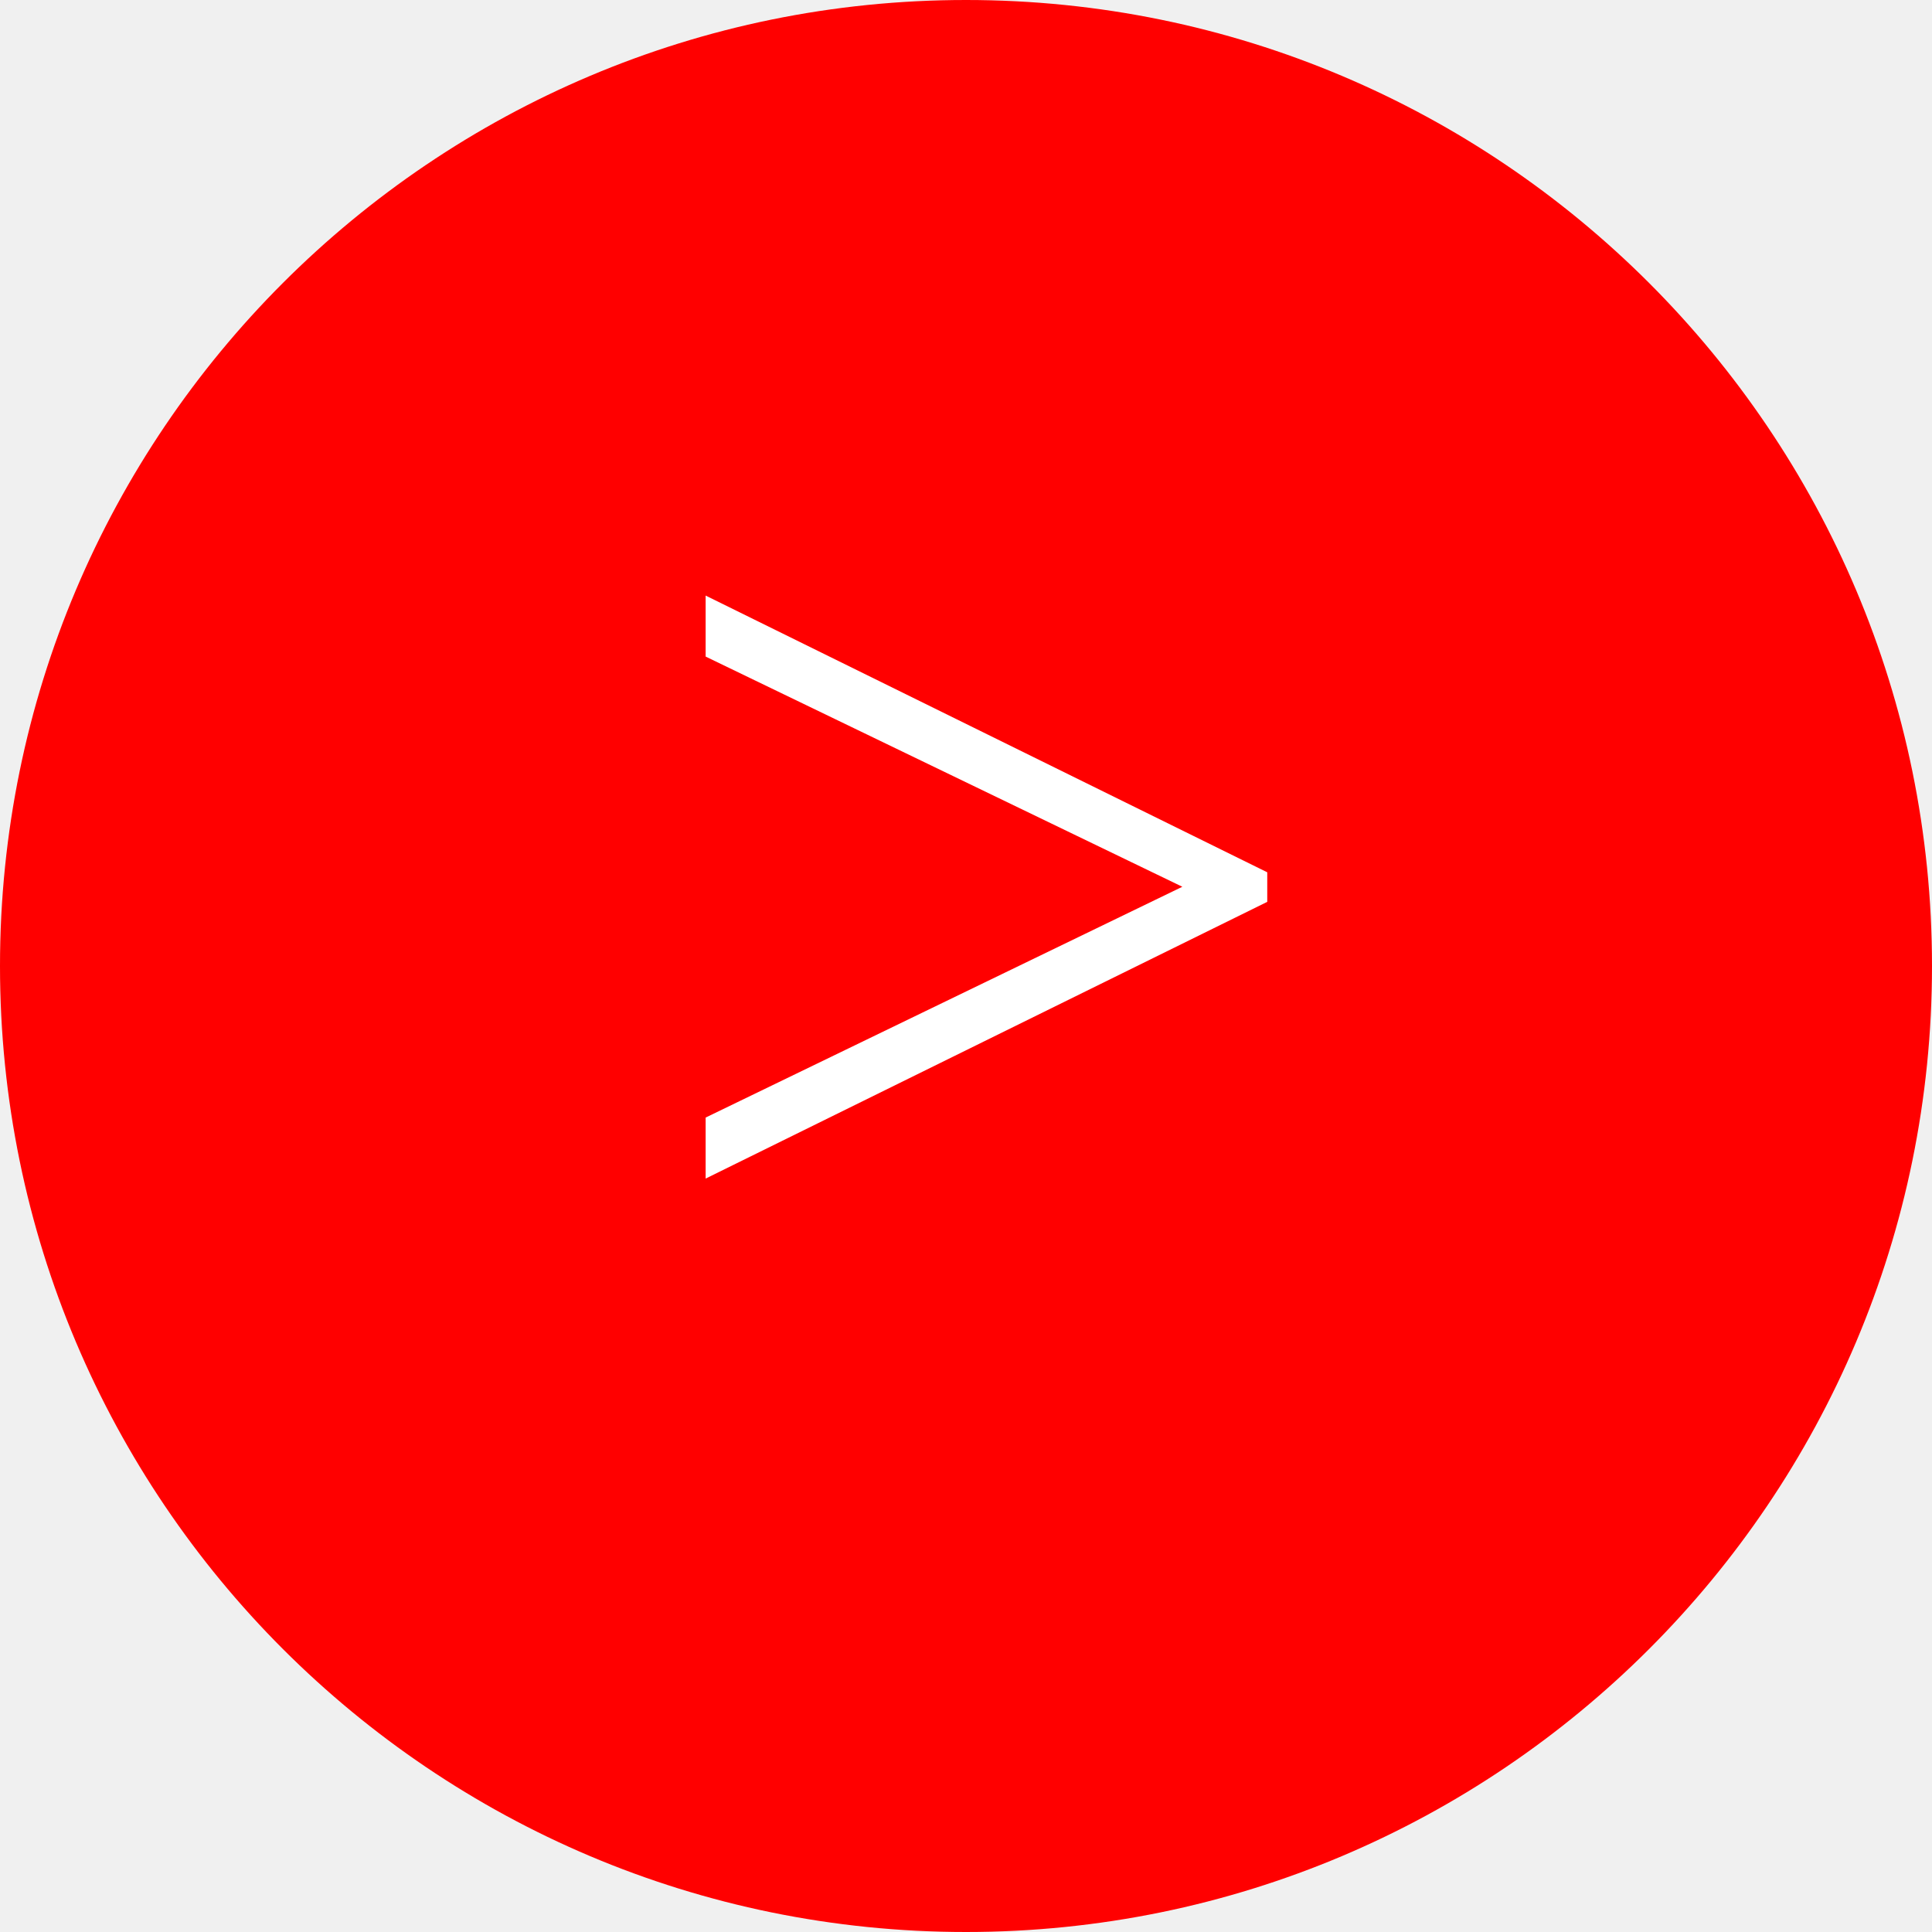
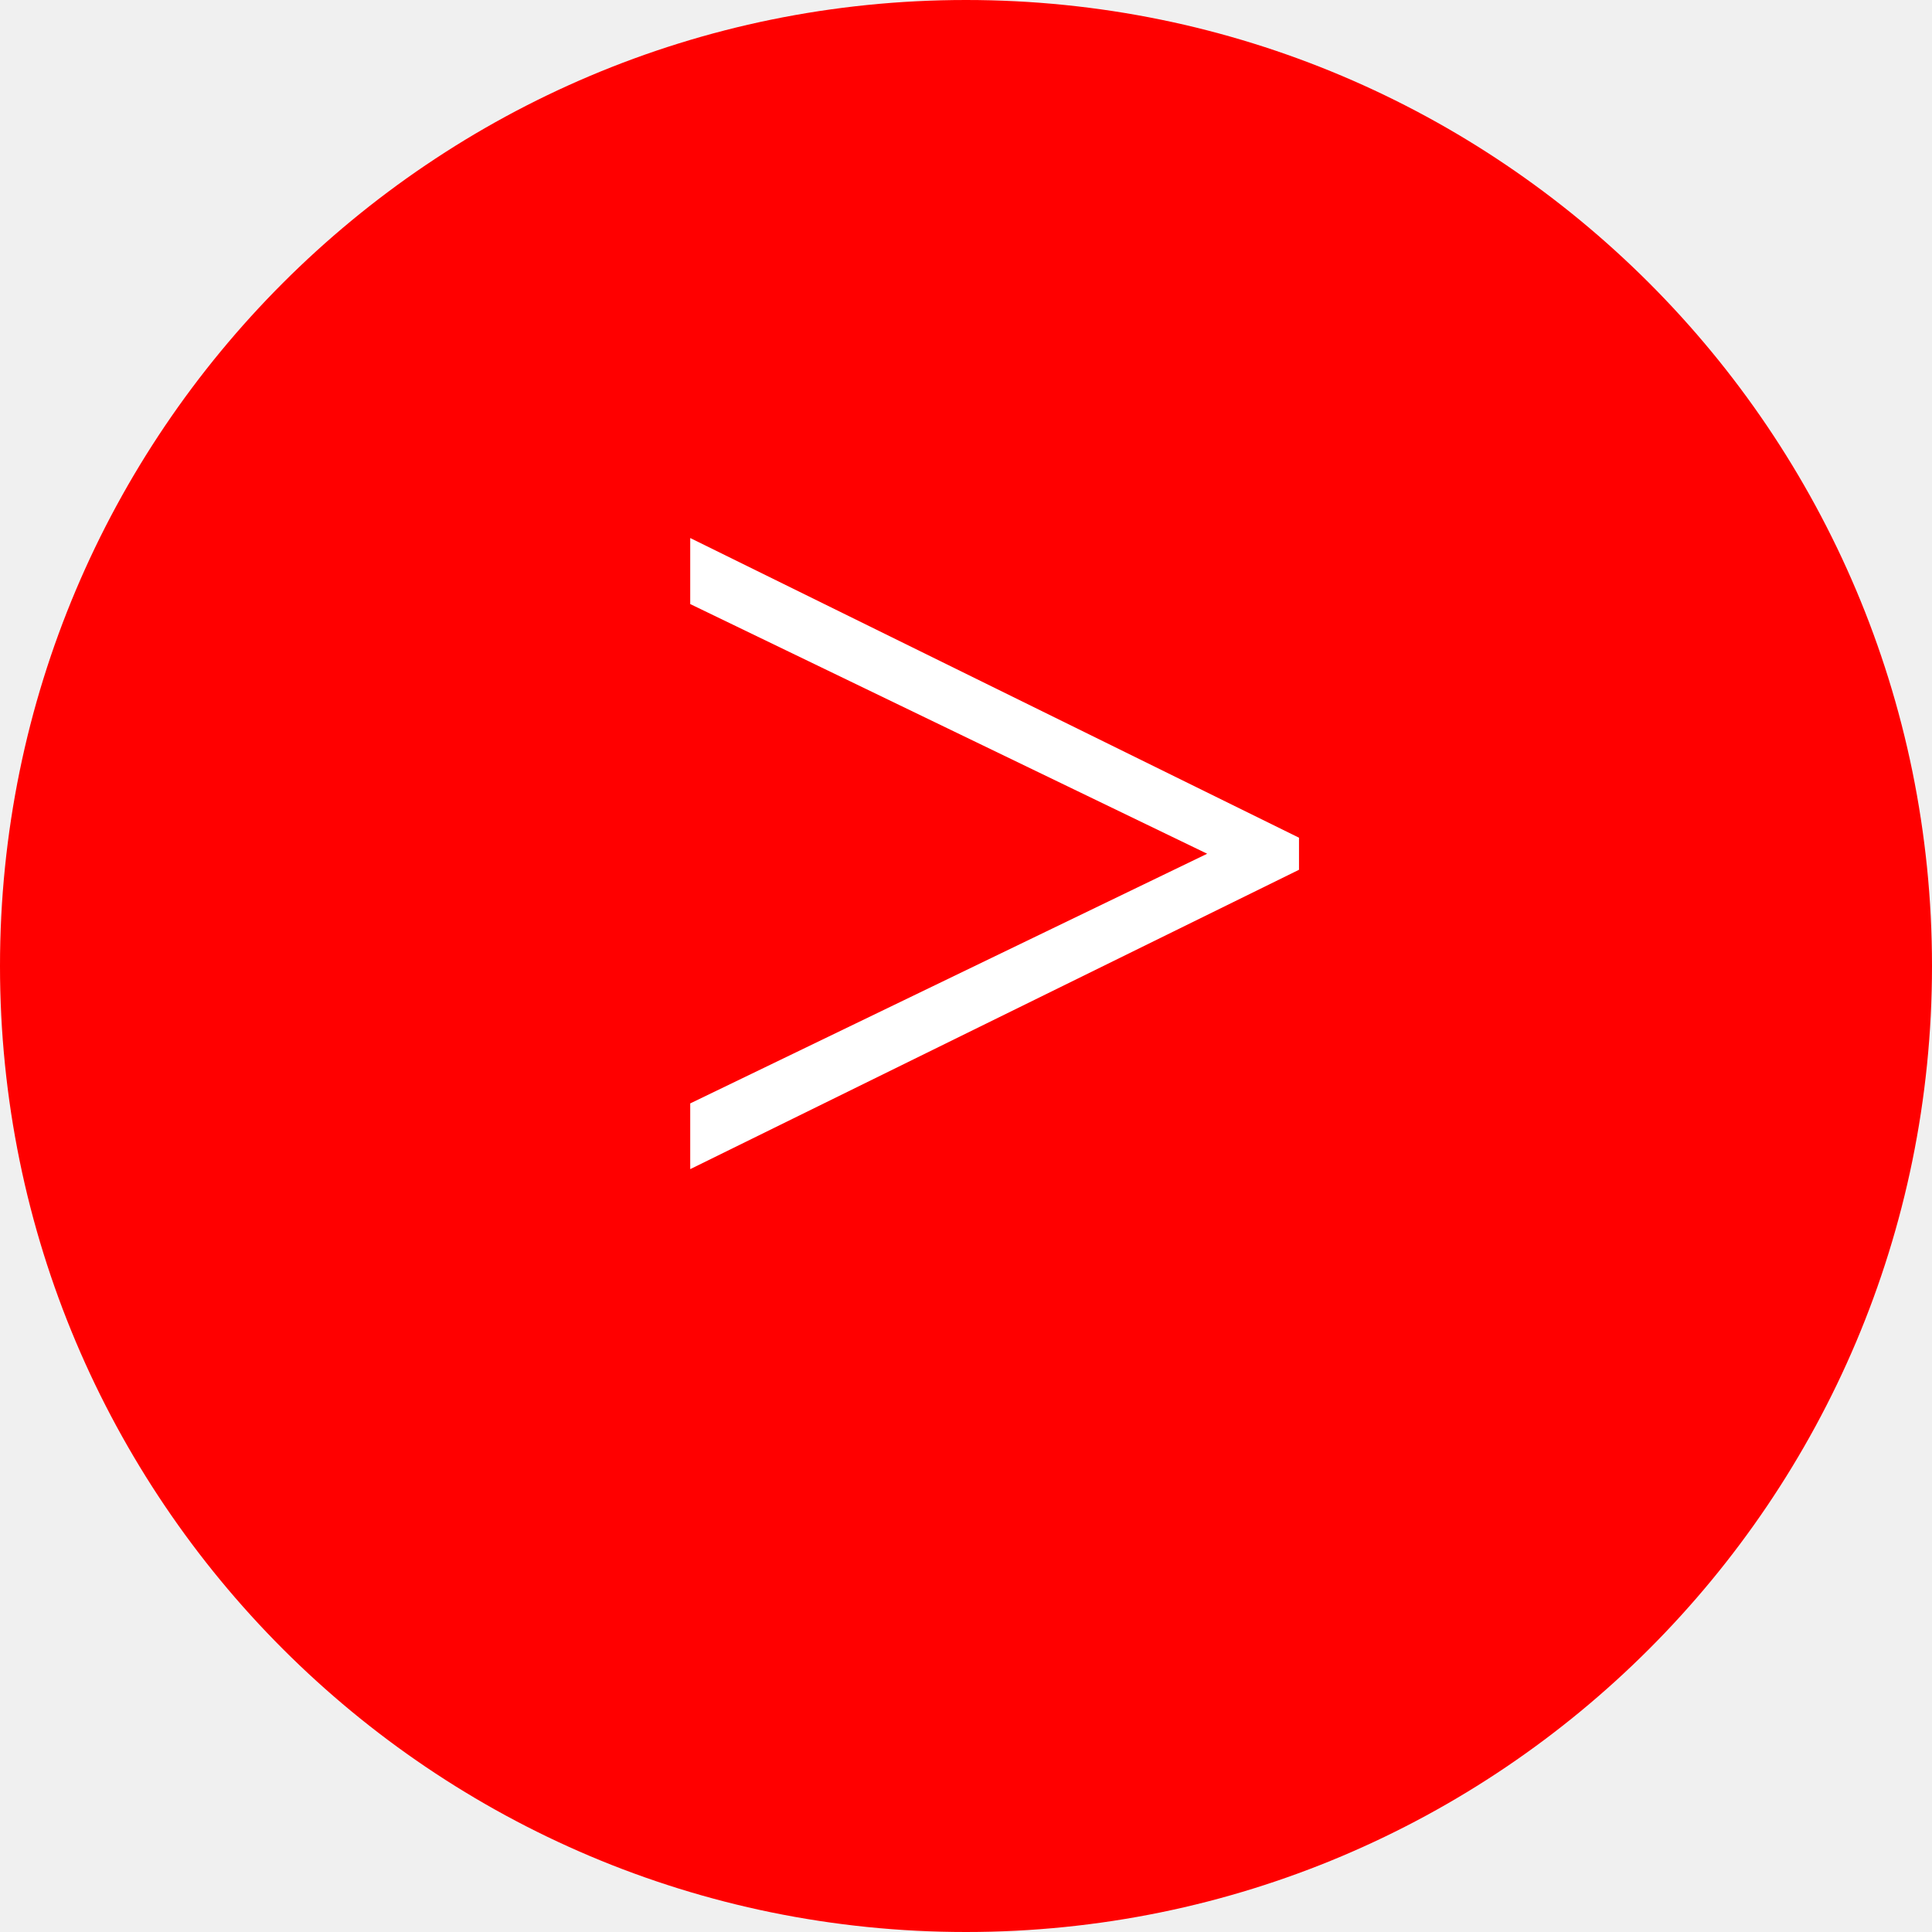
- <svg xmlns="http://www.w3.org/2000/svg" viewBox="0 0 48 48" width="48" height="48">
-   <circle cx="24" cy="24" r="24" fill="red" />
-   <text x="16" y="32" class="text" fill="white" style="font-size: 30px;">&gt;</text>
+ <svg xmlns="http://www.w3.org/2000/svg" viewBox="0 0 96 96" width="96" height="96">
+   <circle cx="48" cy="48" r="48" fill="red" />
+   <text x="31" y="64" class="text" fill="white" style="font-size: 65px;">&gt;</text>
</svg>
